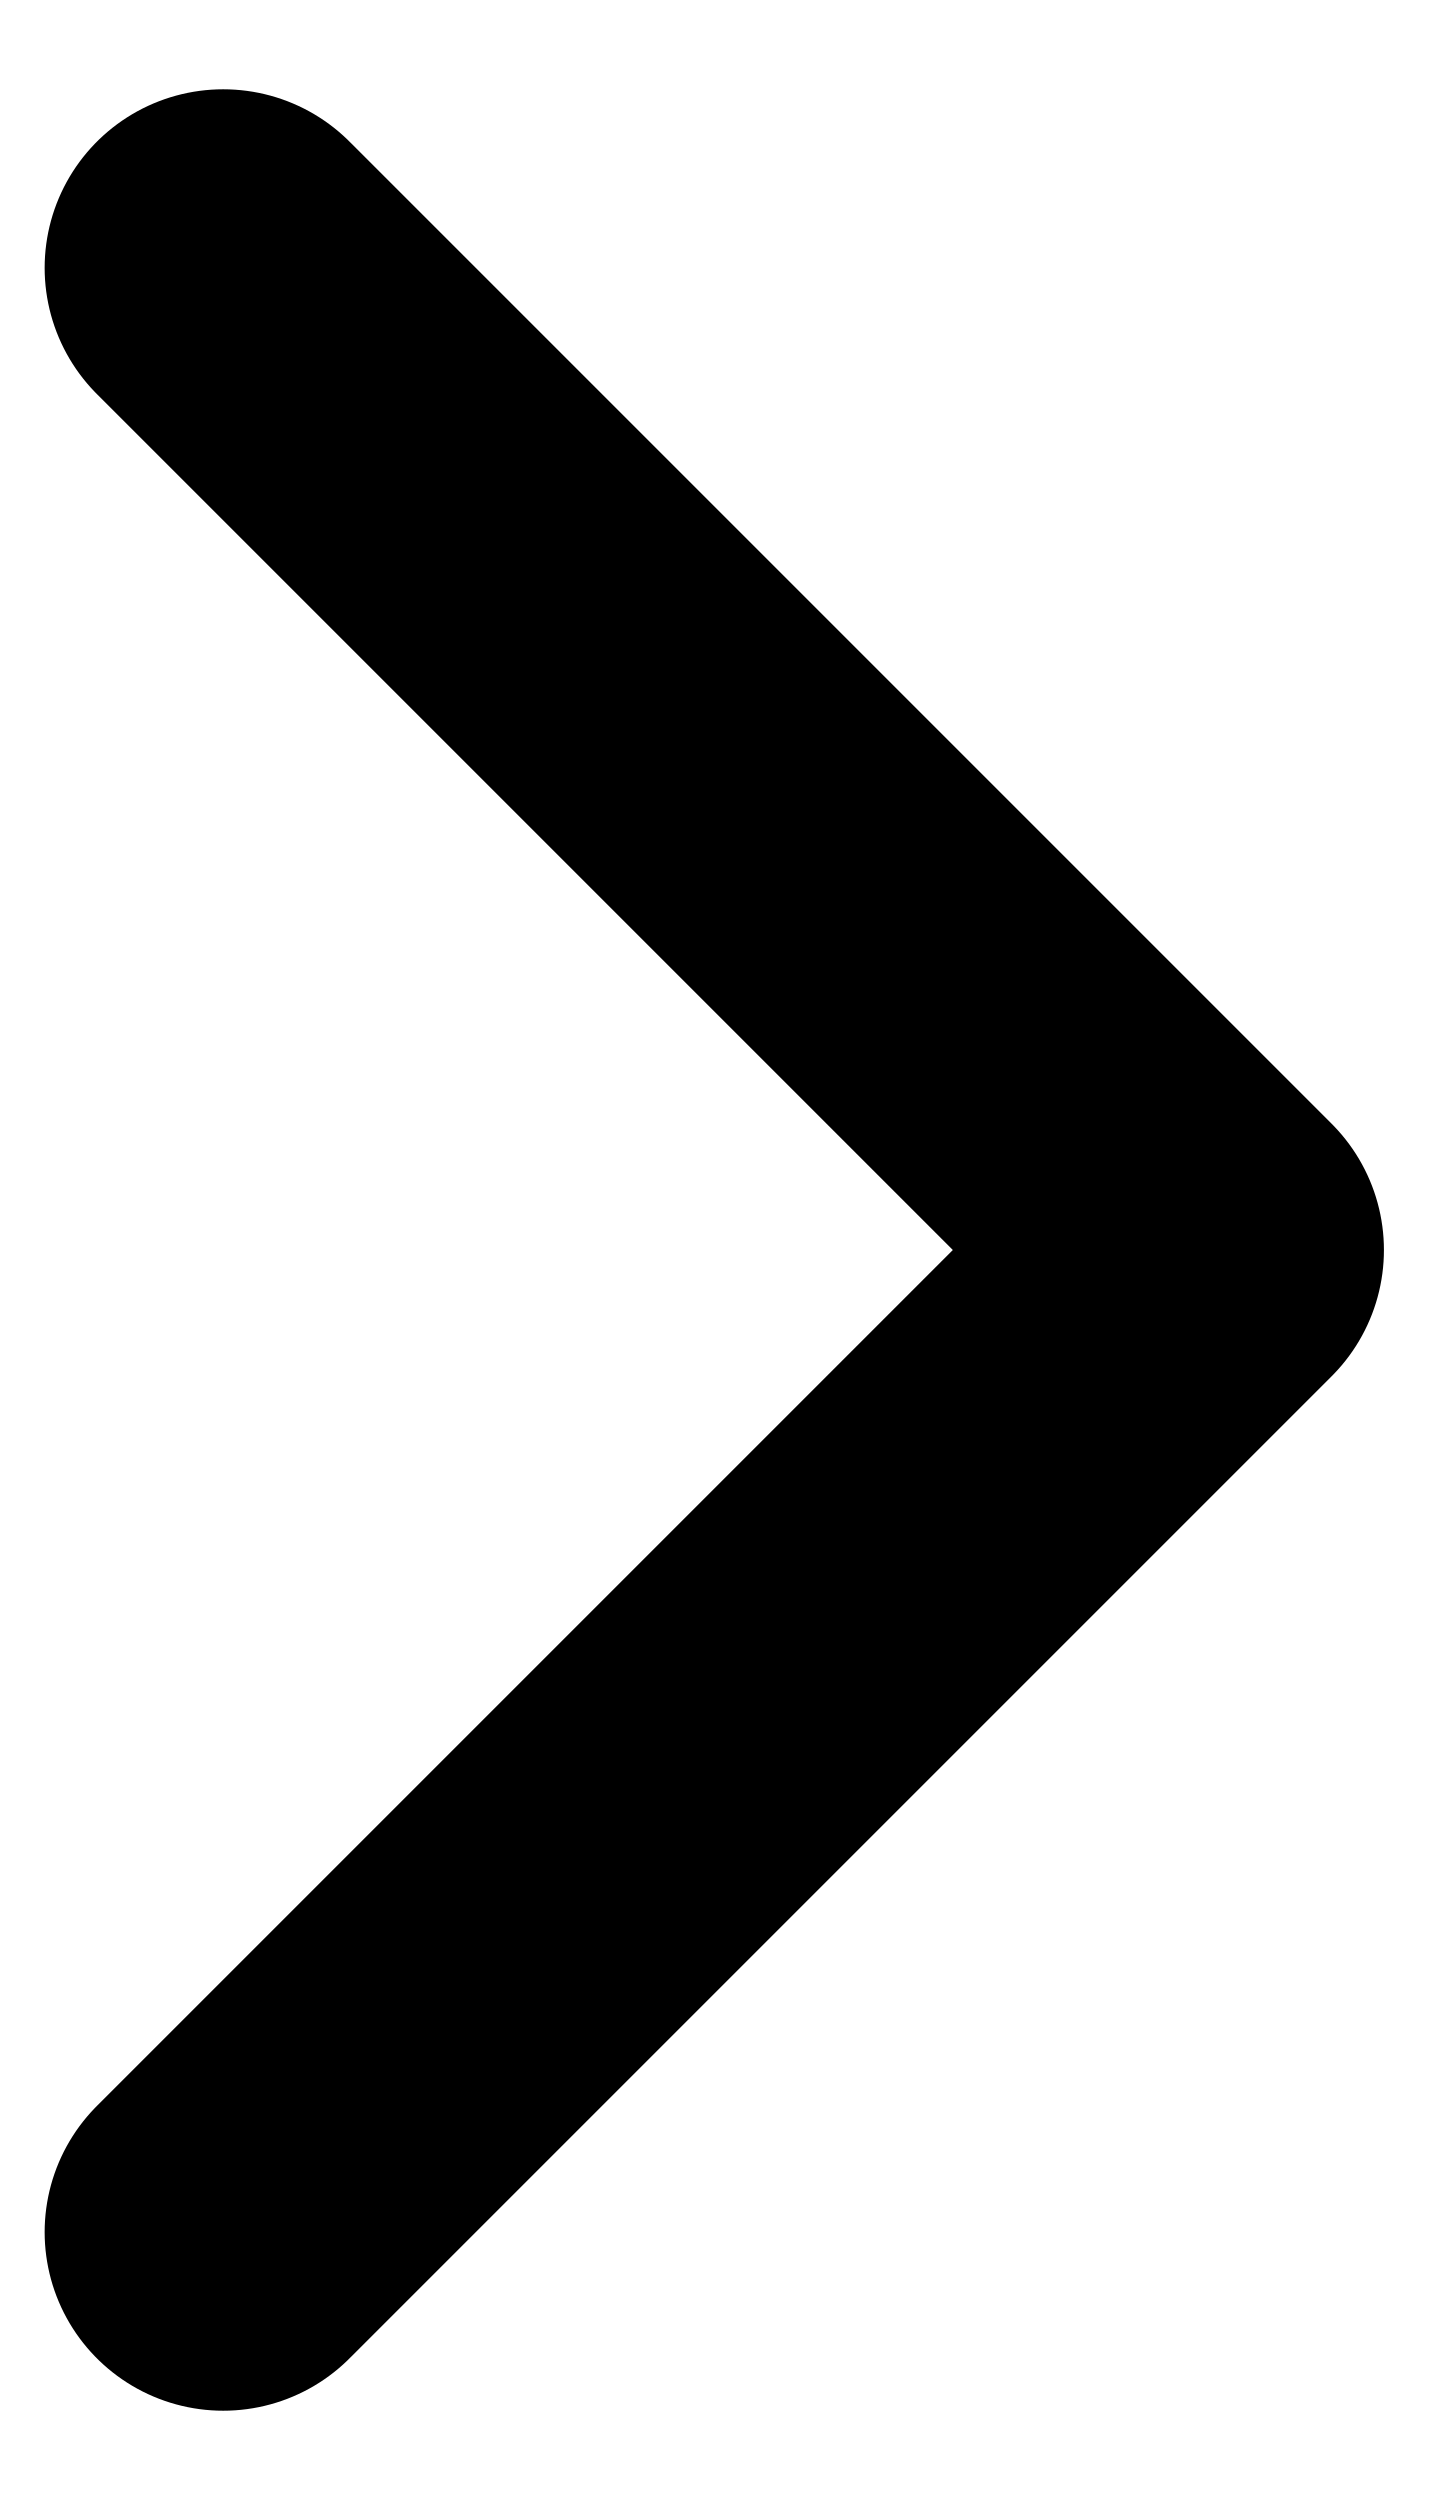
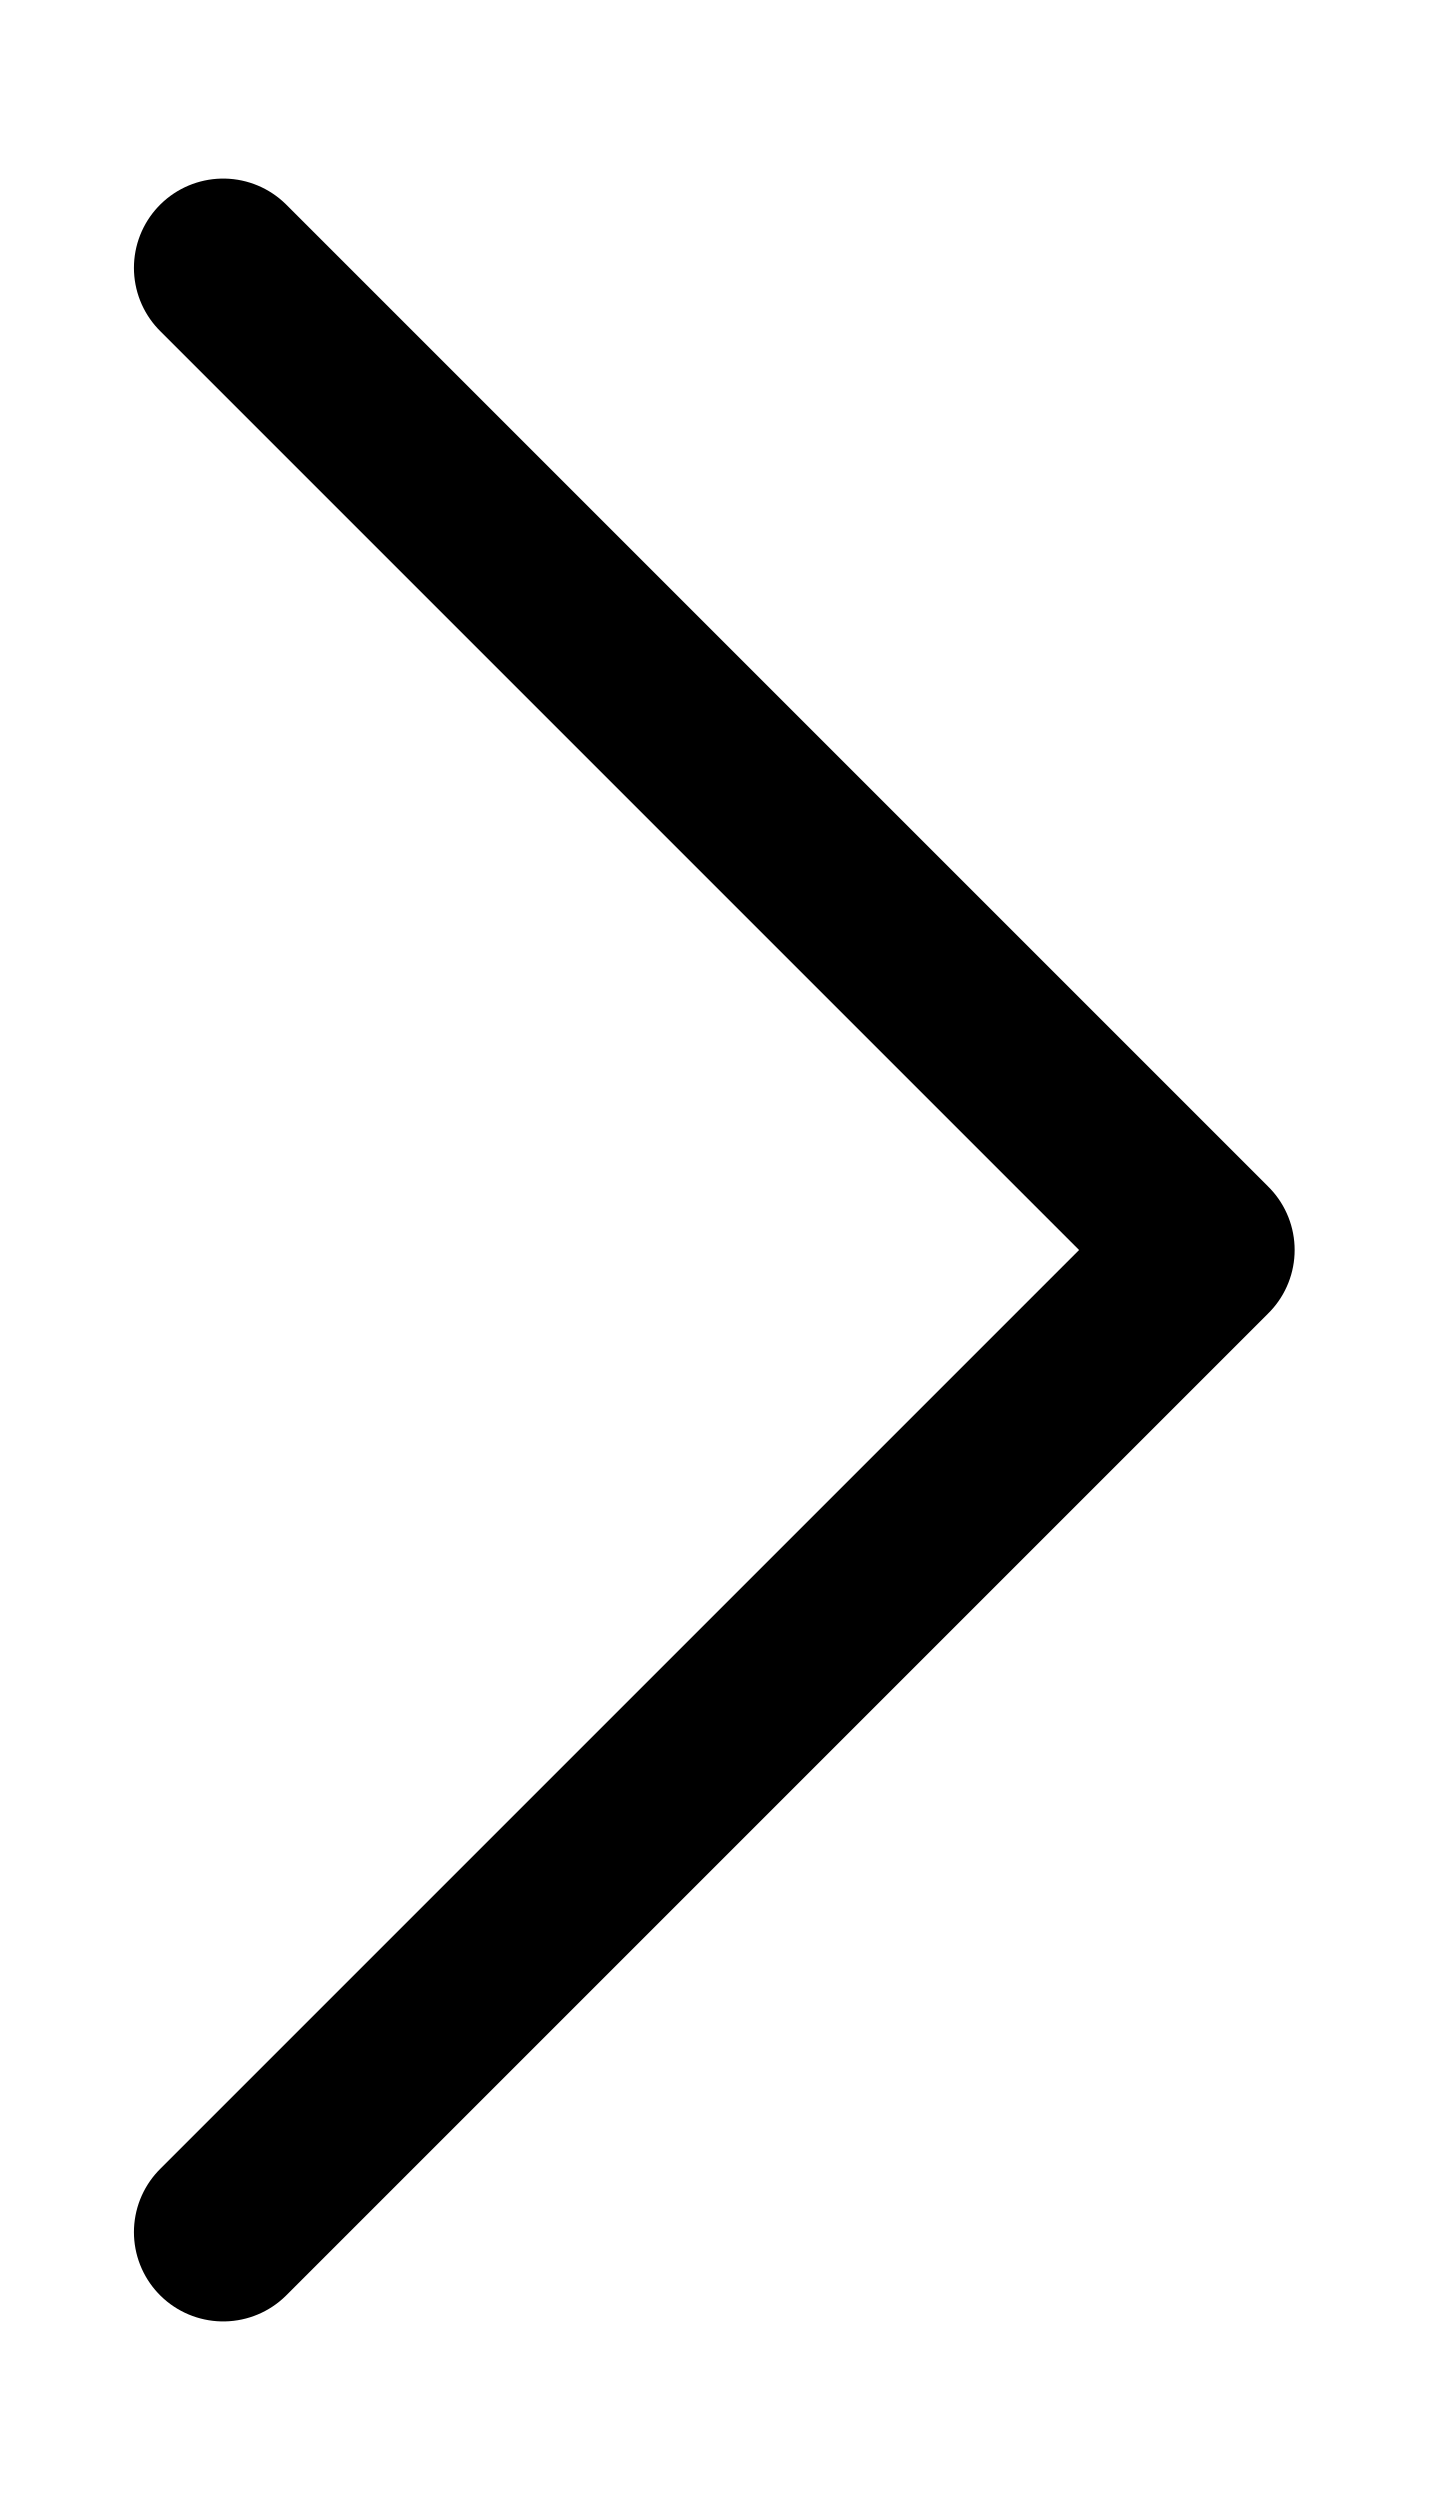
<svg xmlns="http://www.w3.org/2000/svg" width="8" height="14" viewBox="0 0 8 14" fill="none">
-   <path d="M1.25 12.5L6.75 7L1.25 1.5" stroke="black" stroke-width="2" stroke-linecap="round" stroke-linejoin="round" />
+   <path d="M1.25 12.5L6.75 7L1.25 1.5" stroke="black" strokeWidth="2" stroke-linecap="round" stroke-linejoin="round" />
</svg>
